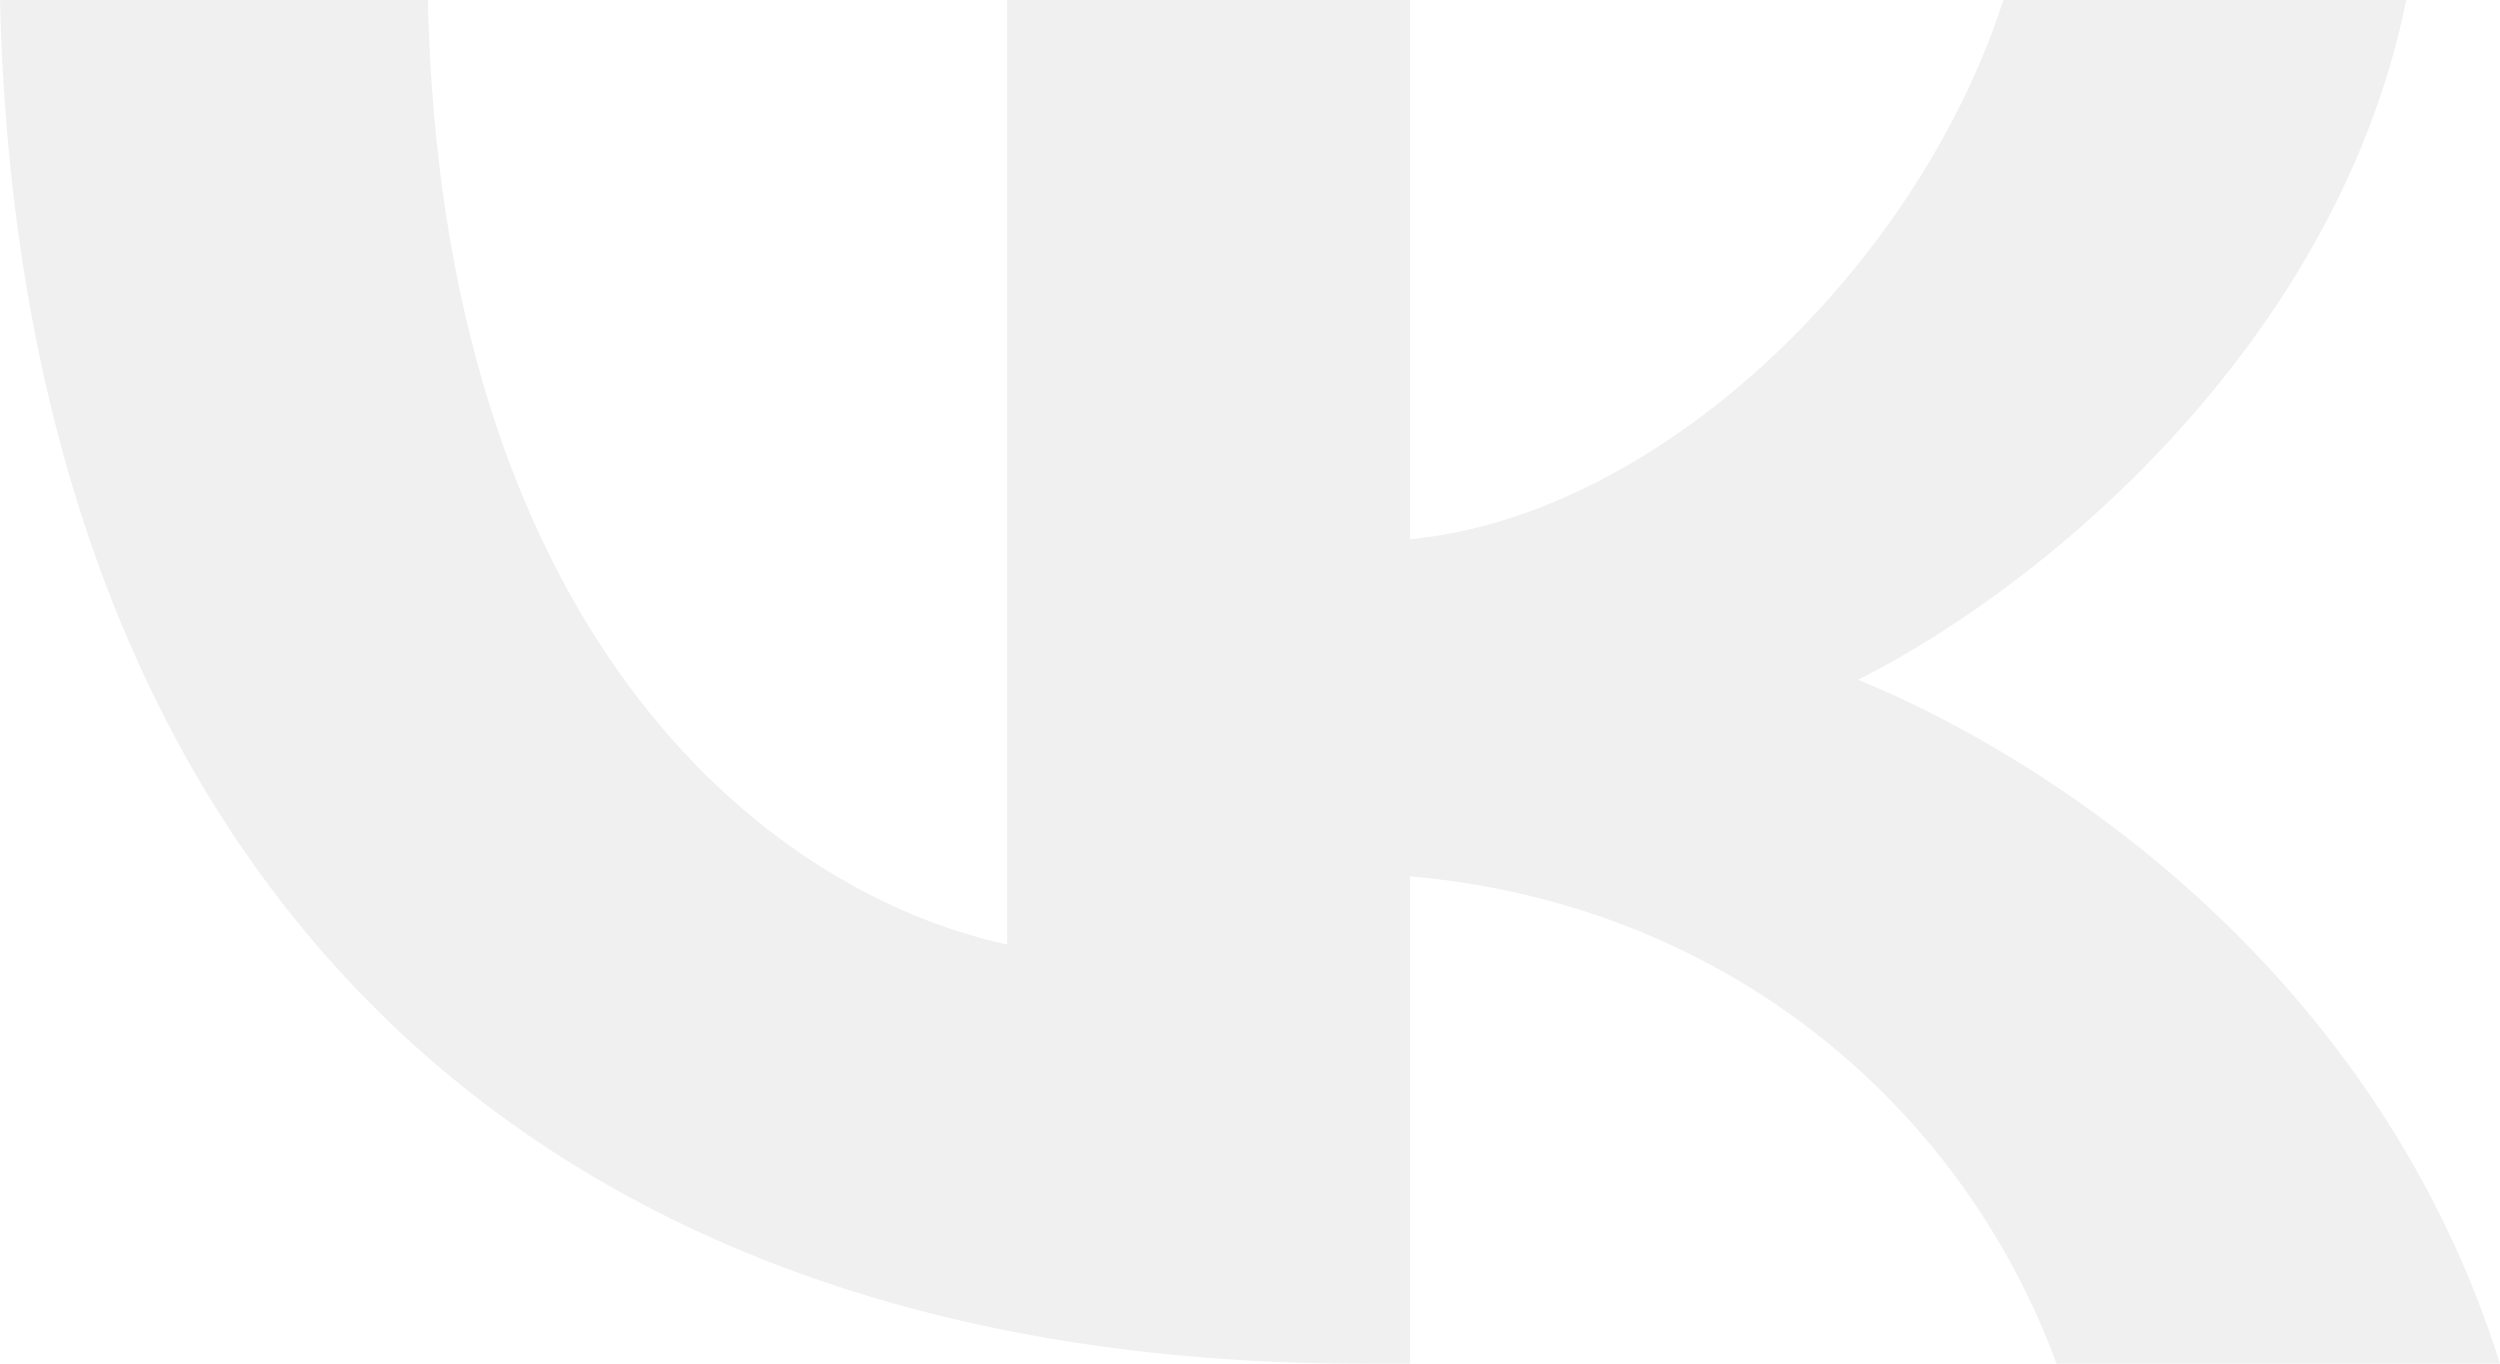
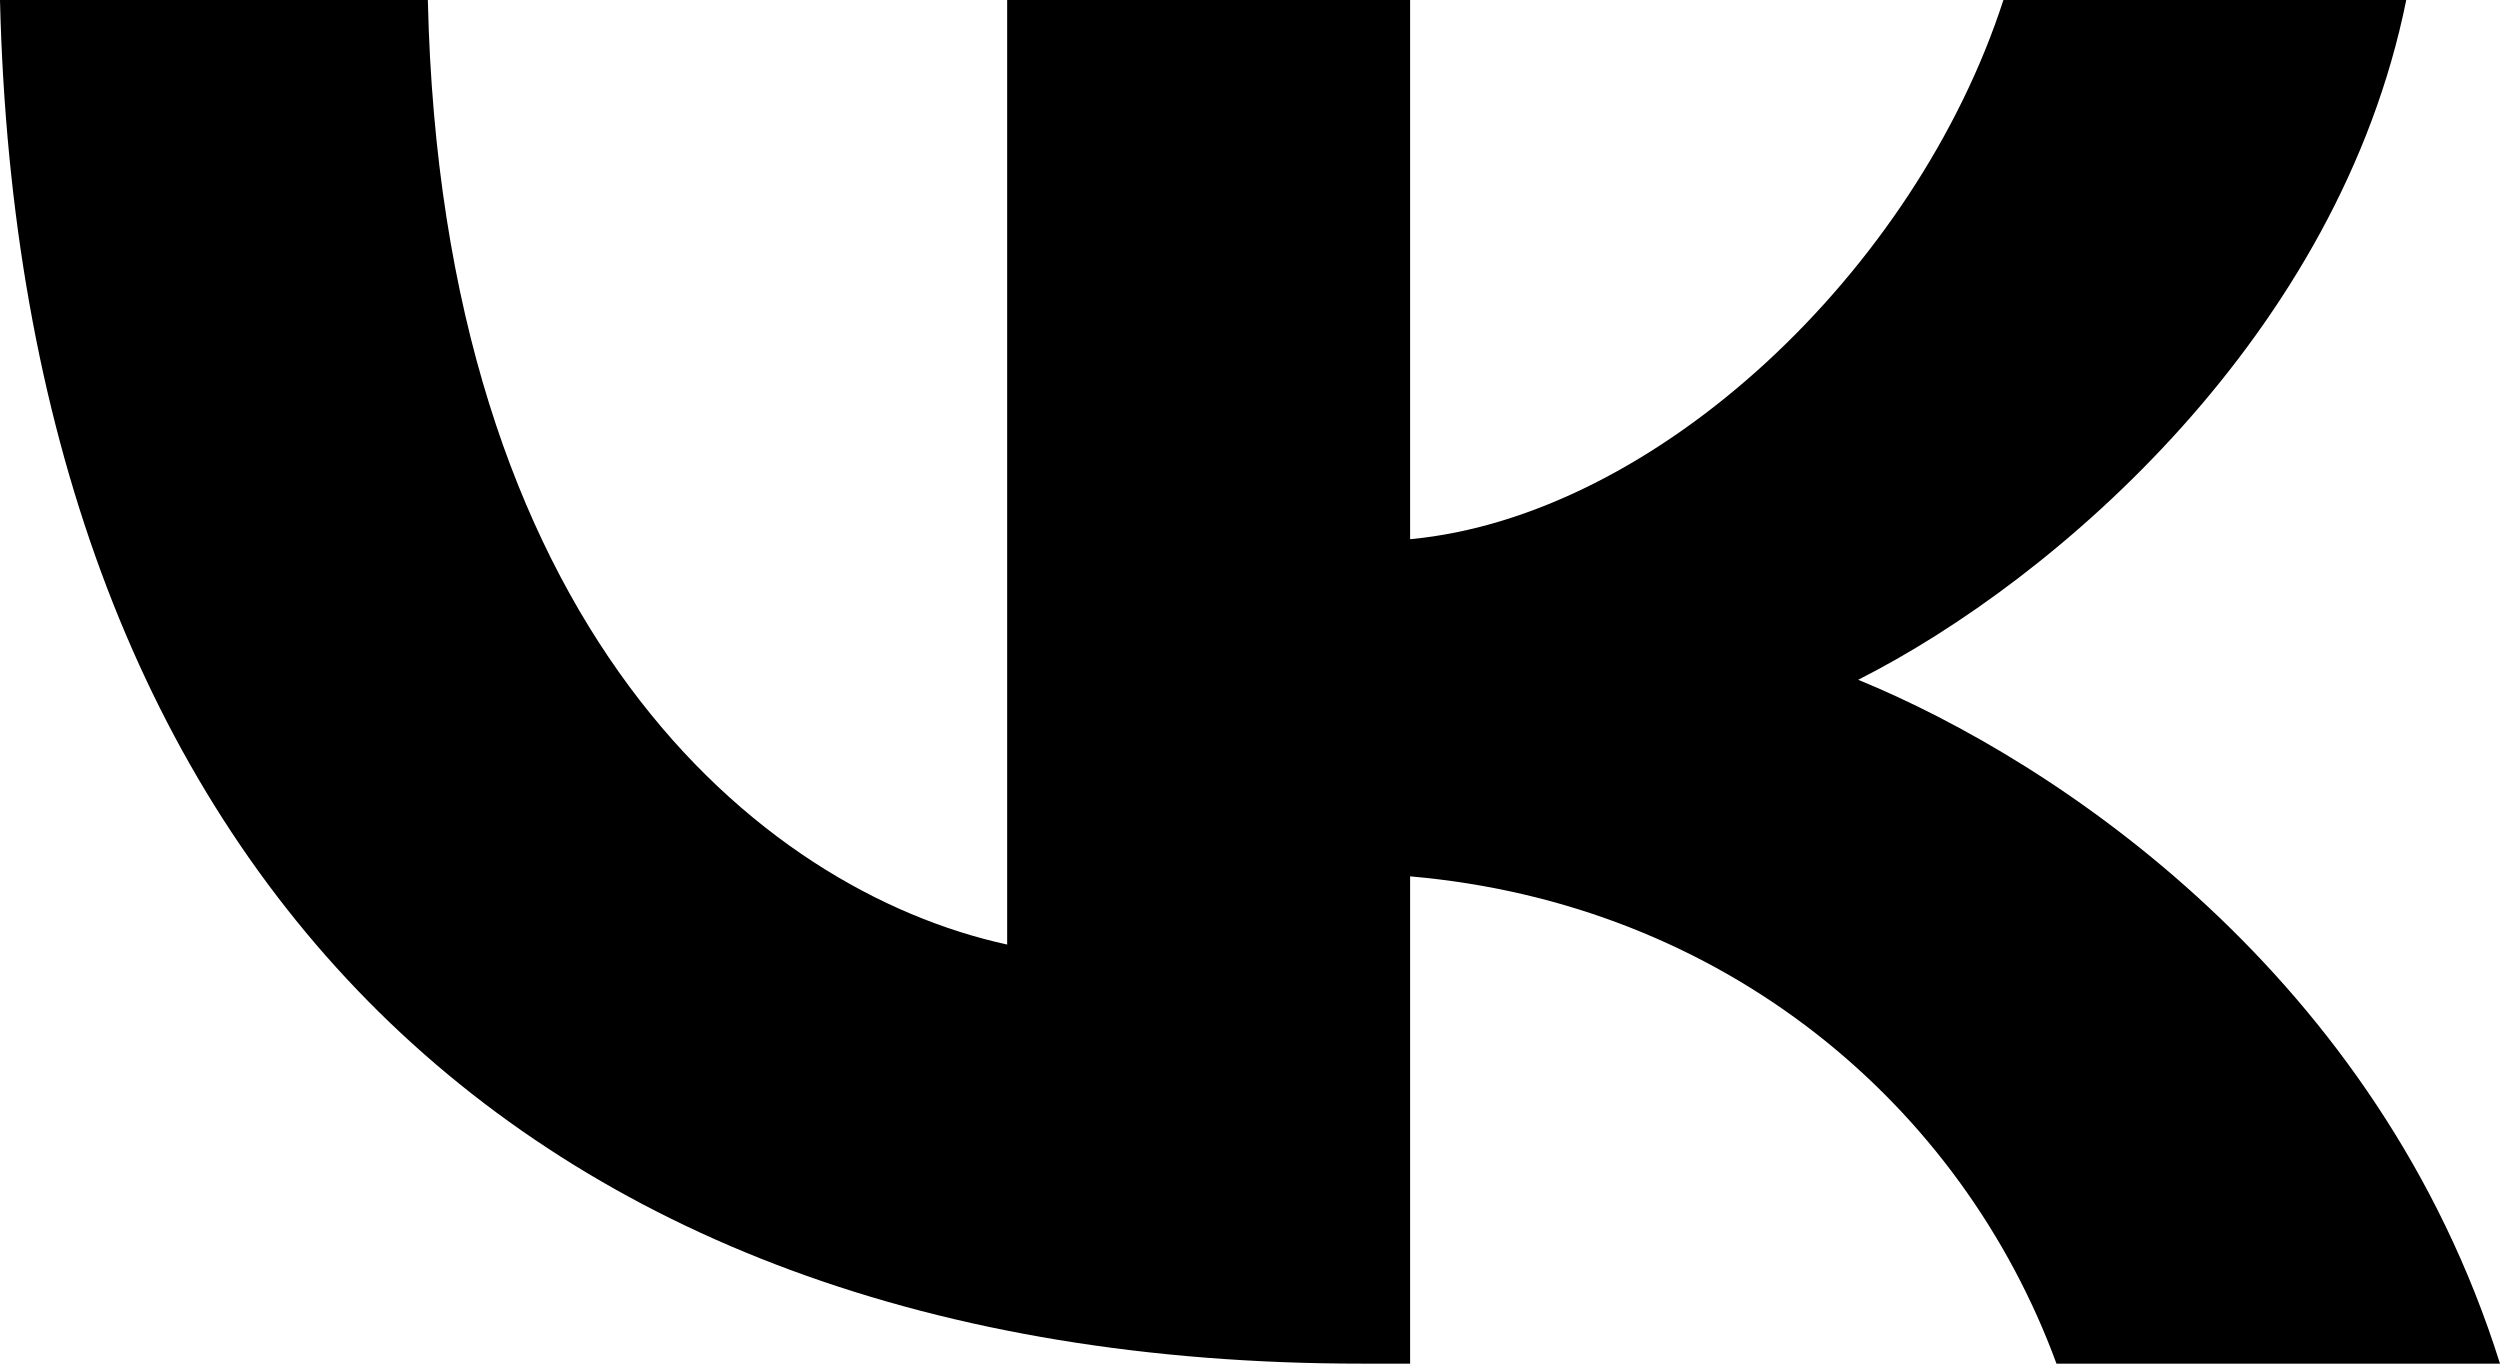
<svg xmlns="http://www.w3.org/2000/svg" width="22" height="12" viewBox="0 0 22 12" fill="none">
-   <path d="M11.982 12C4.466 12 0.179 7.495 0 0H3.765C3.889 5.502 6.665 7.832 8.863 8.312V0H12.409V4.745C14.58 4.541 16.86 2.378 17.63 0H21.175C20.584 2.931 18.111 5.093 16.352 5.982C18.111 6.703 20.928 8.589 22 12H18.097C17.259 9.718 15.171 7.952 12.409 7.712V12H11.982Z" fill="#F0F0F0" />
+   <path d="M11.982 12C4.466 12 0.179 7.495 0 0H3.765C3.889 5.502 6.665 7.832 8.863 8.312V0H12.409V4.745C14.58 4.541 16.86 2.378 17.63 0H21.175C20.584 2.931 18.111 5.093 16.352 5.982C18.111 6.703 20.928 8.589 22 12H18.097C17.259 9.718 15.171 7.952 12.409 7.712V12H11.982Z" fill="currentColor" />
</svg>
